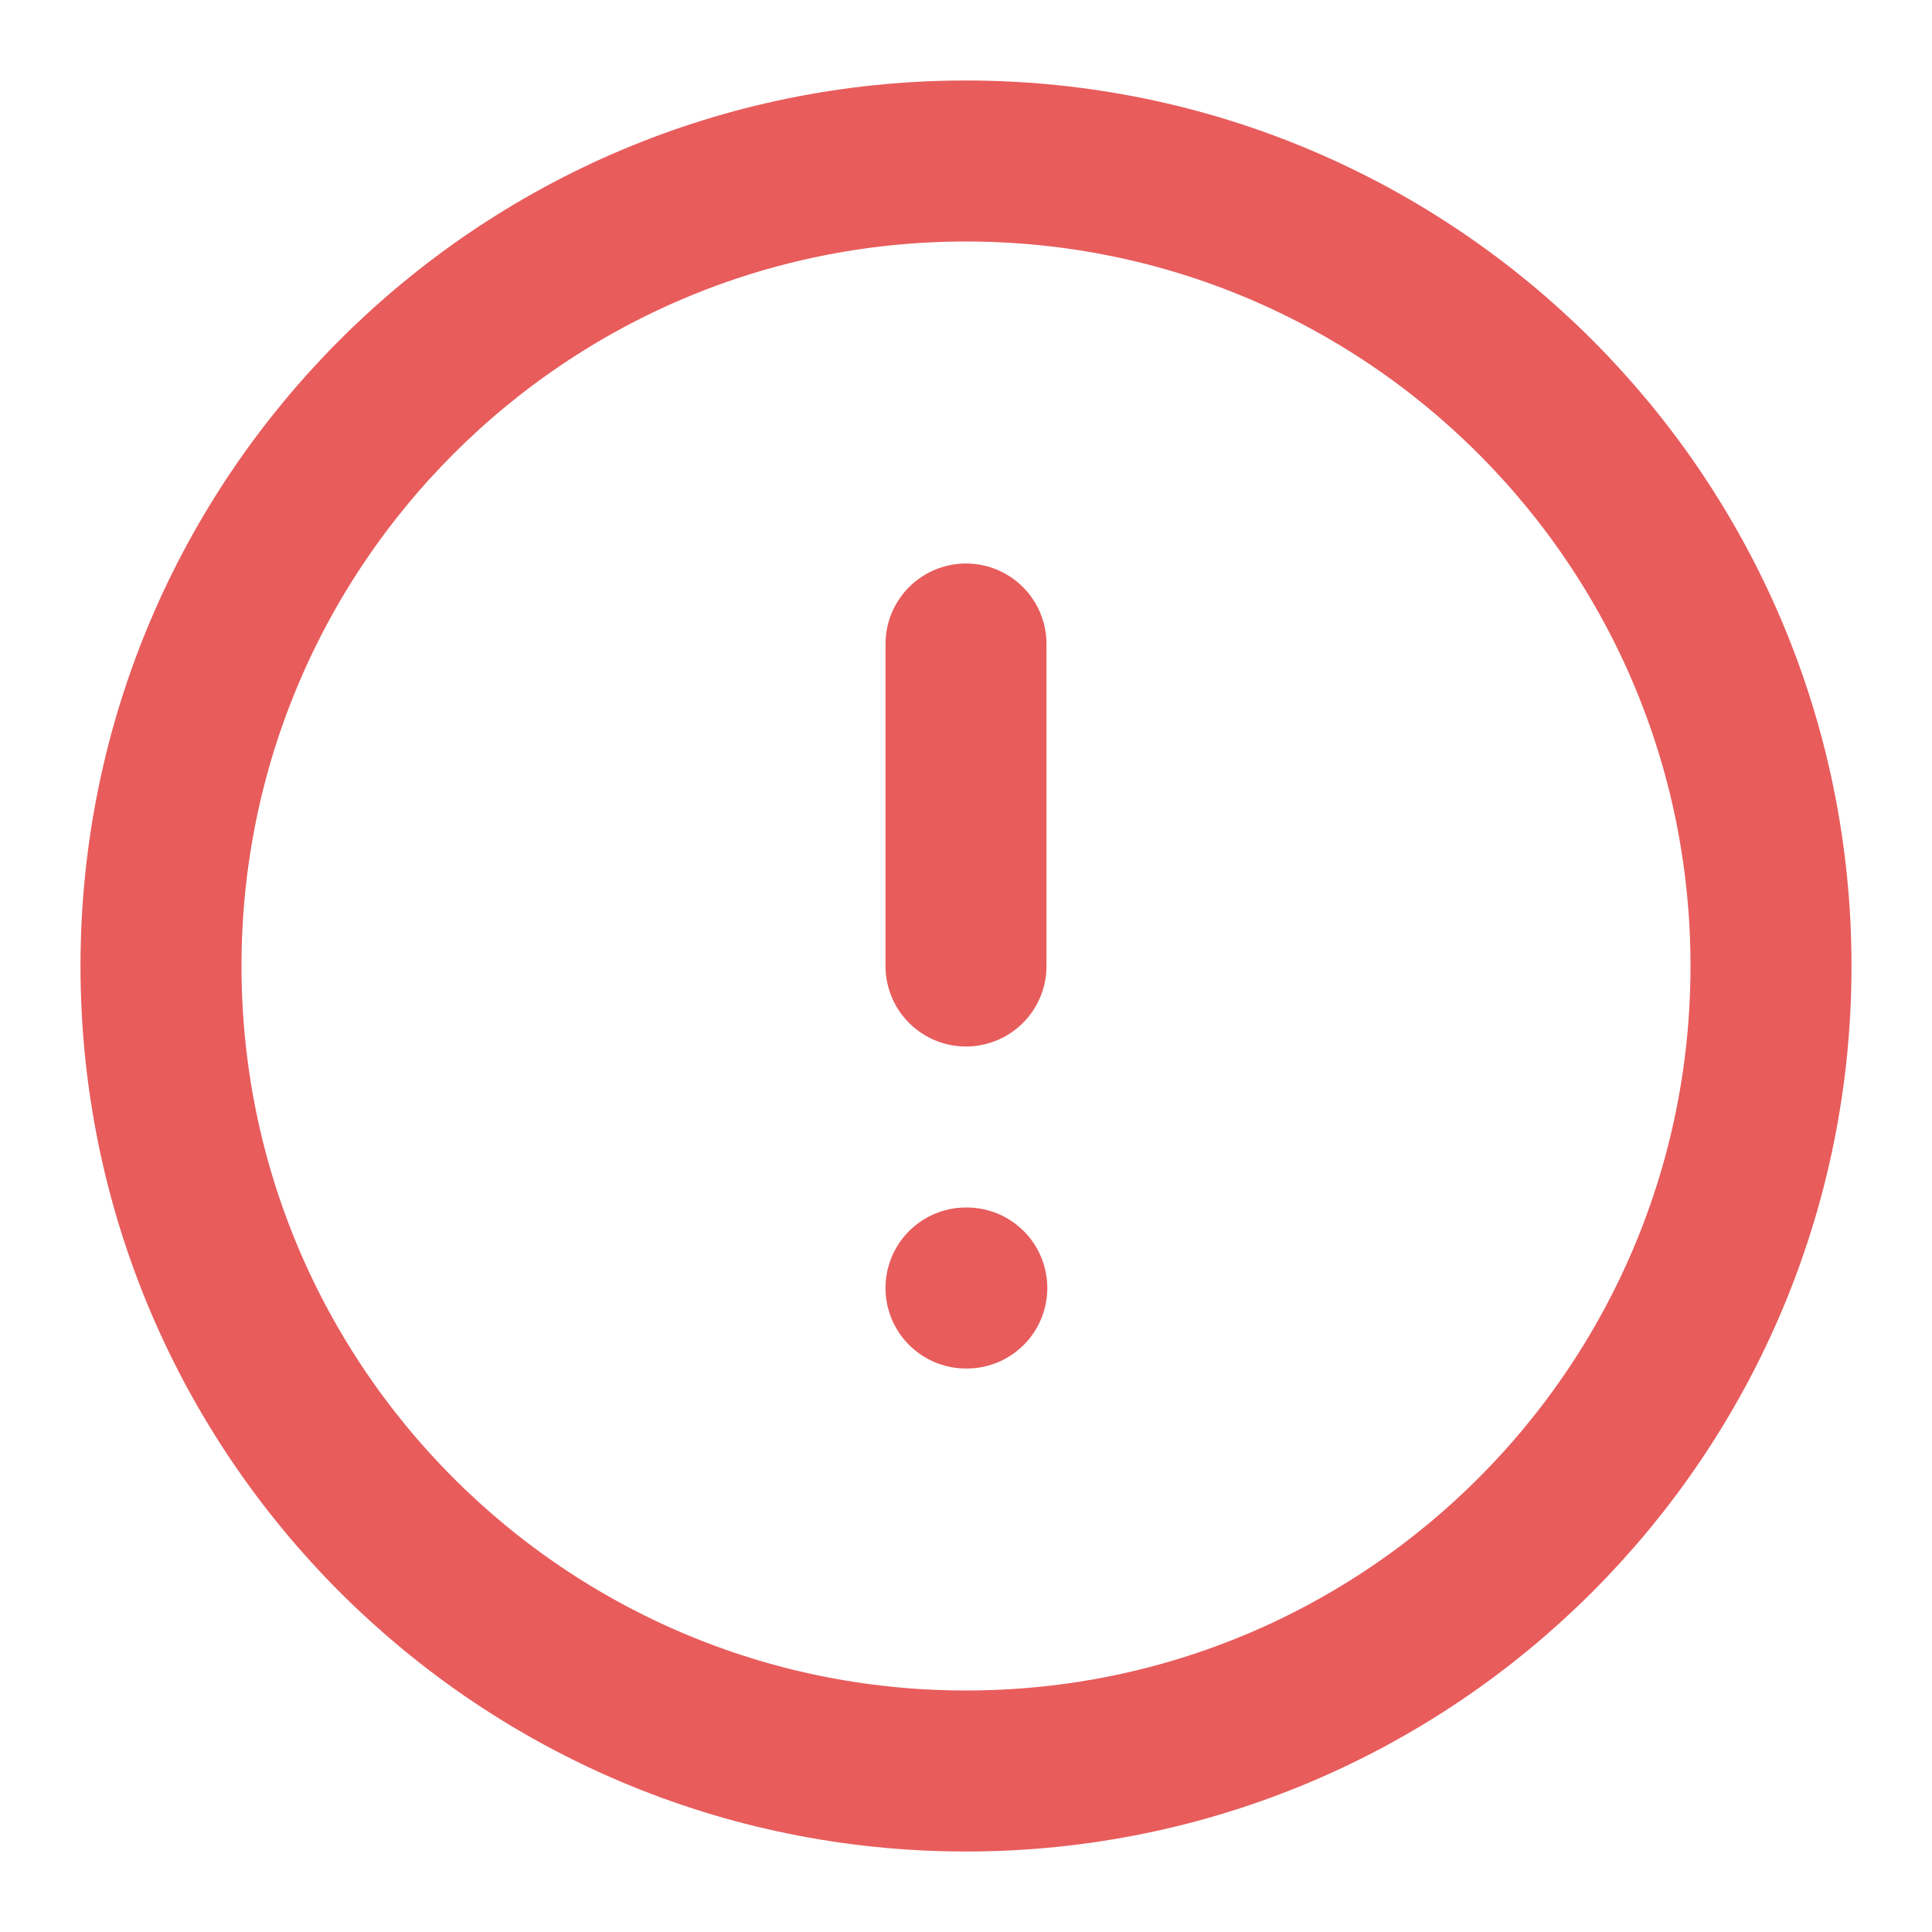
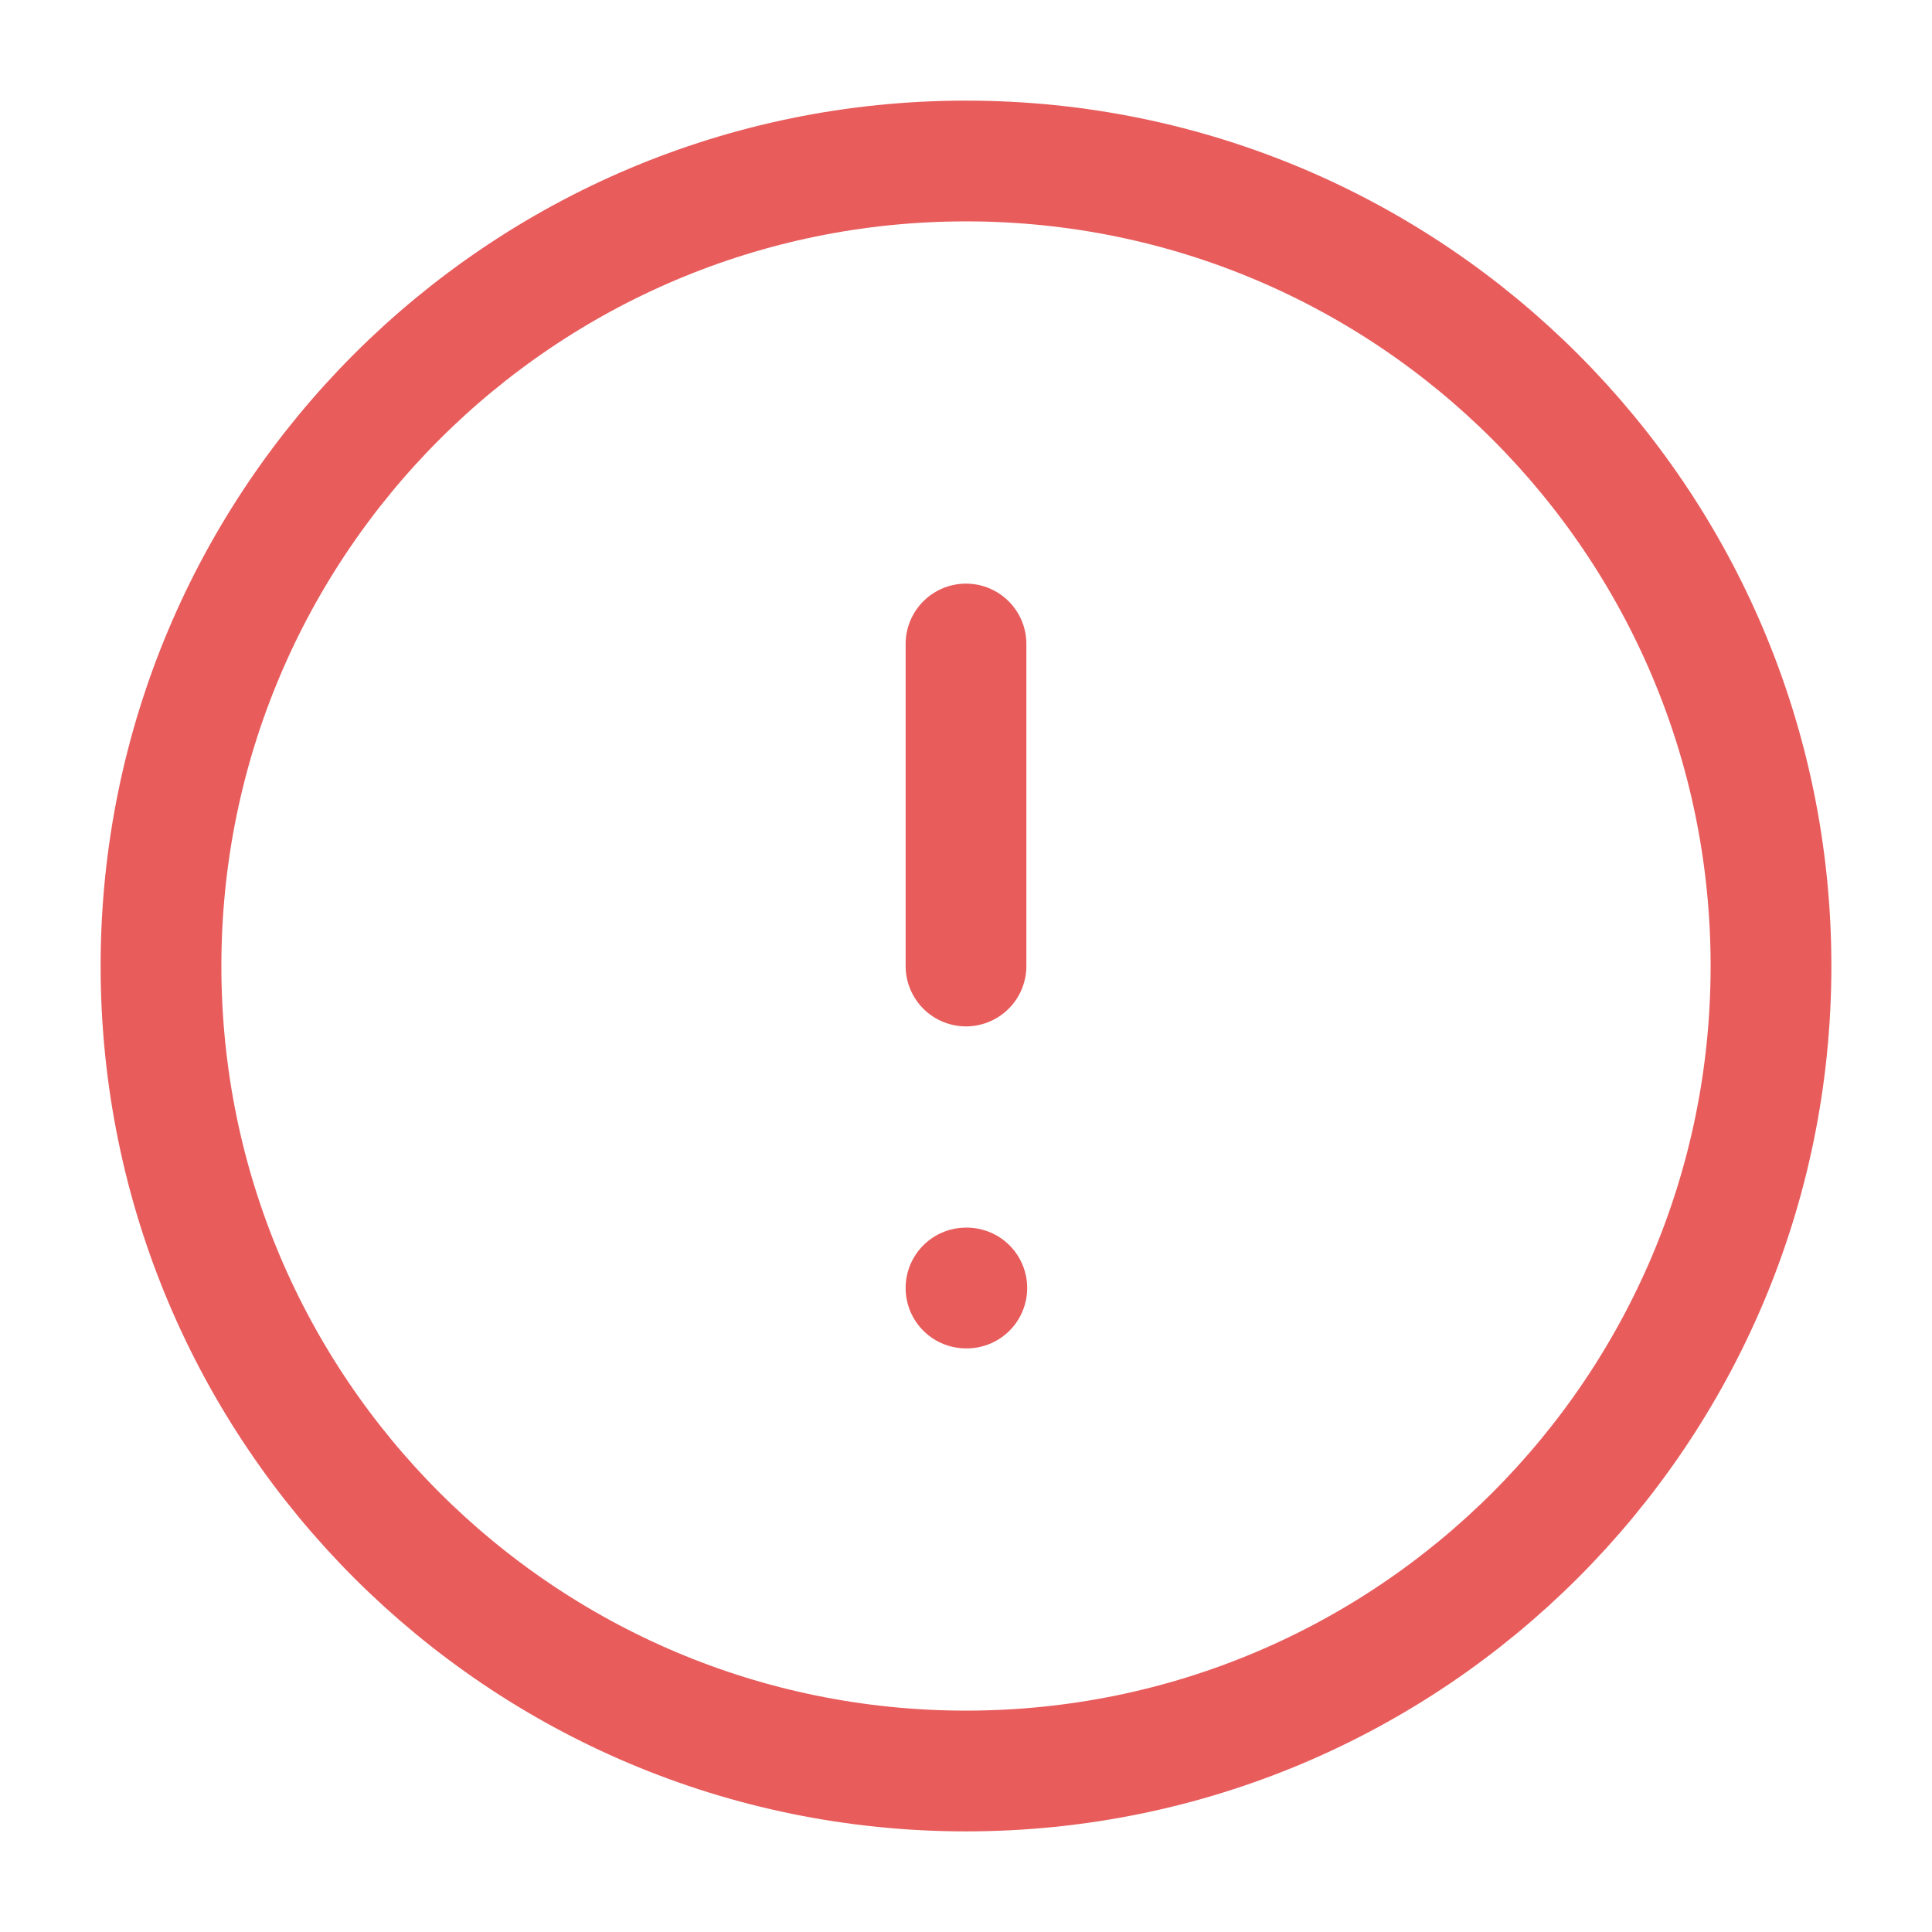
- <svg xmlns="http://www.w3.org/2000/svg" width="24" height="24" viewBox="0 0 24 24" fill="none" stroke="#e85c5c" stroke-width="2" stroke-linecap="round" stroke-linejoin="round" class="feather feather-alert-circle">
+ <svg xmlns="http://www.w3.org/2000/svg" width="24" height="24" viewBox="0 0 24 24" fill="none" stroke="#e85c5c" stroke-width="1.5" stroke-linecap="round" stroke-linejoin="round" class="feather feather-alert-circle">
  <circle cx="12" cy="12" r="10" />
  <line x1="12" y1="8" x2="12" y2="12" />
  <line x1="12" y1="16" x2="12.01" y2="16" />
</svg>
